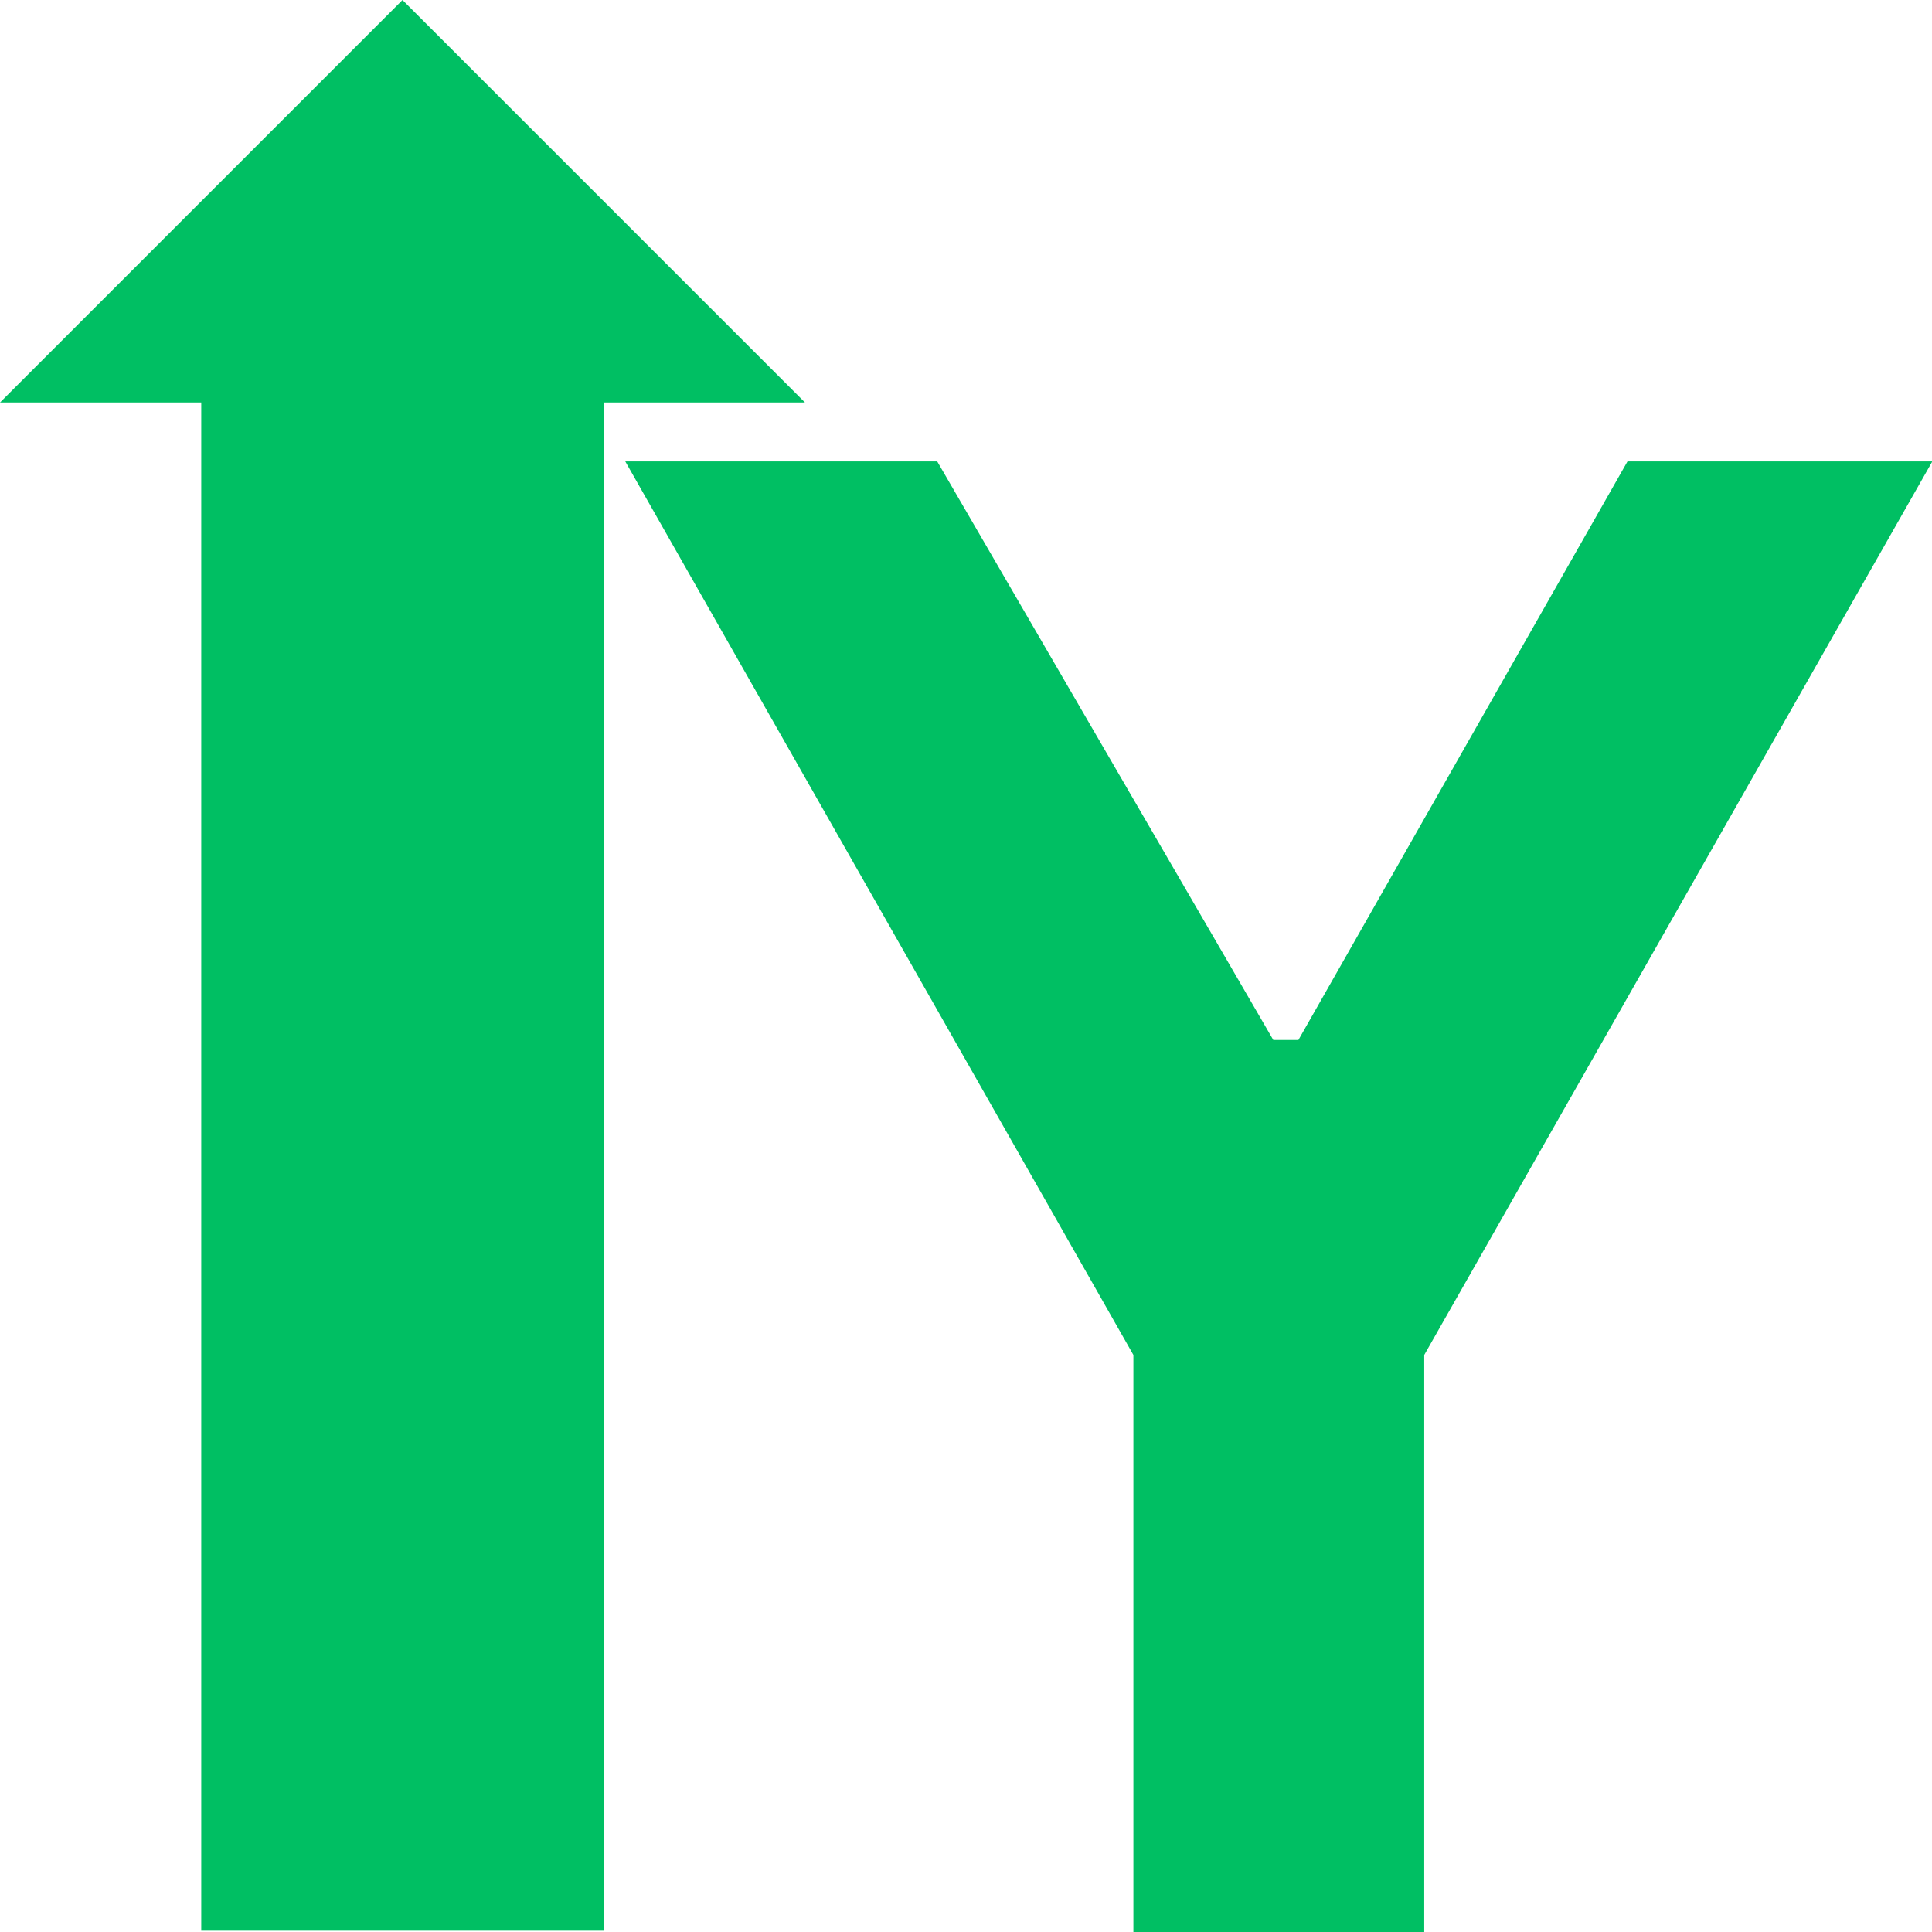
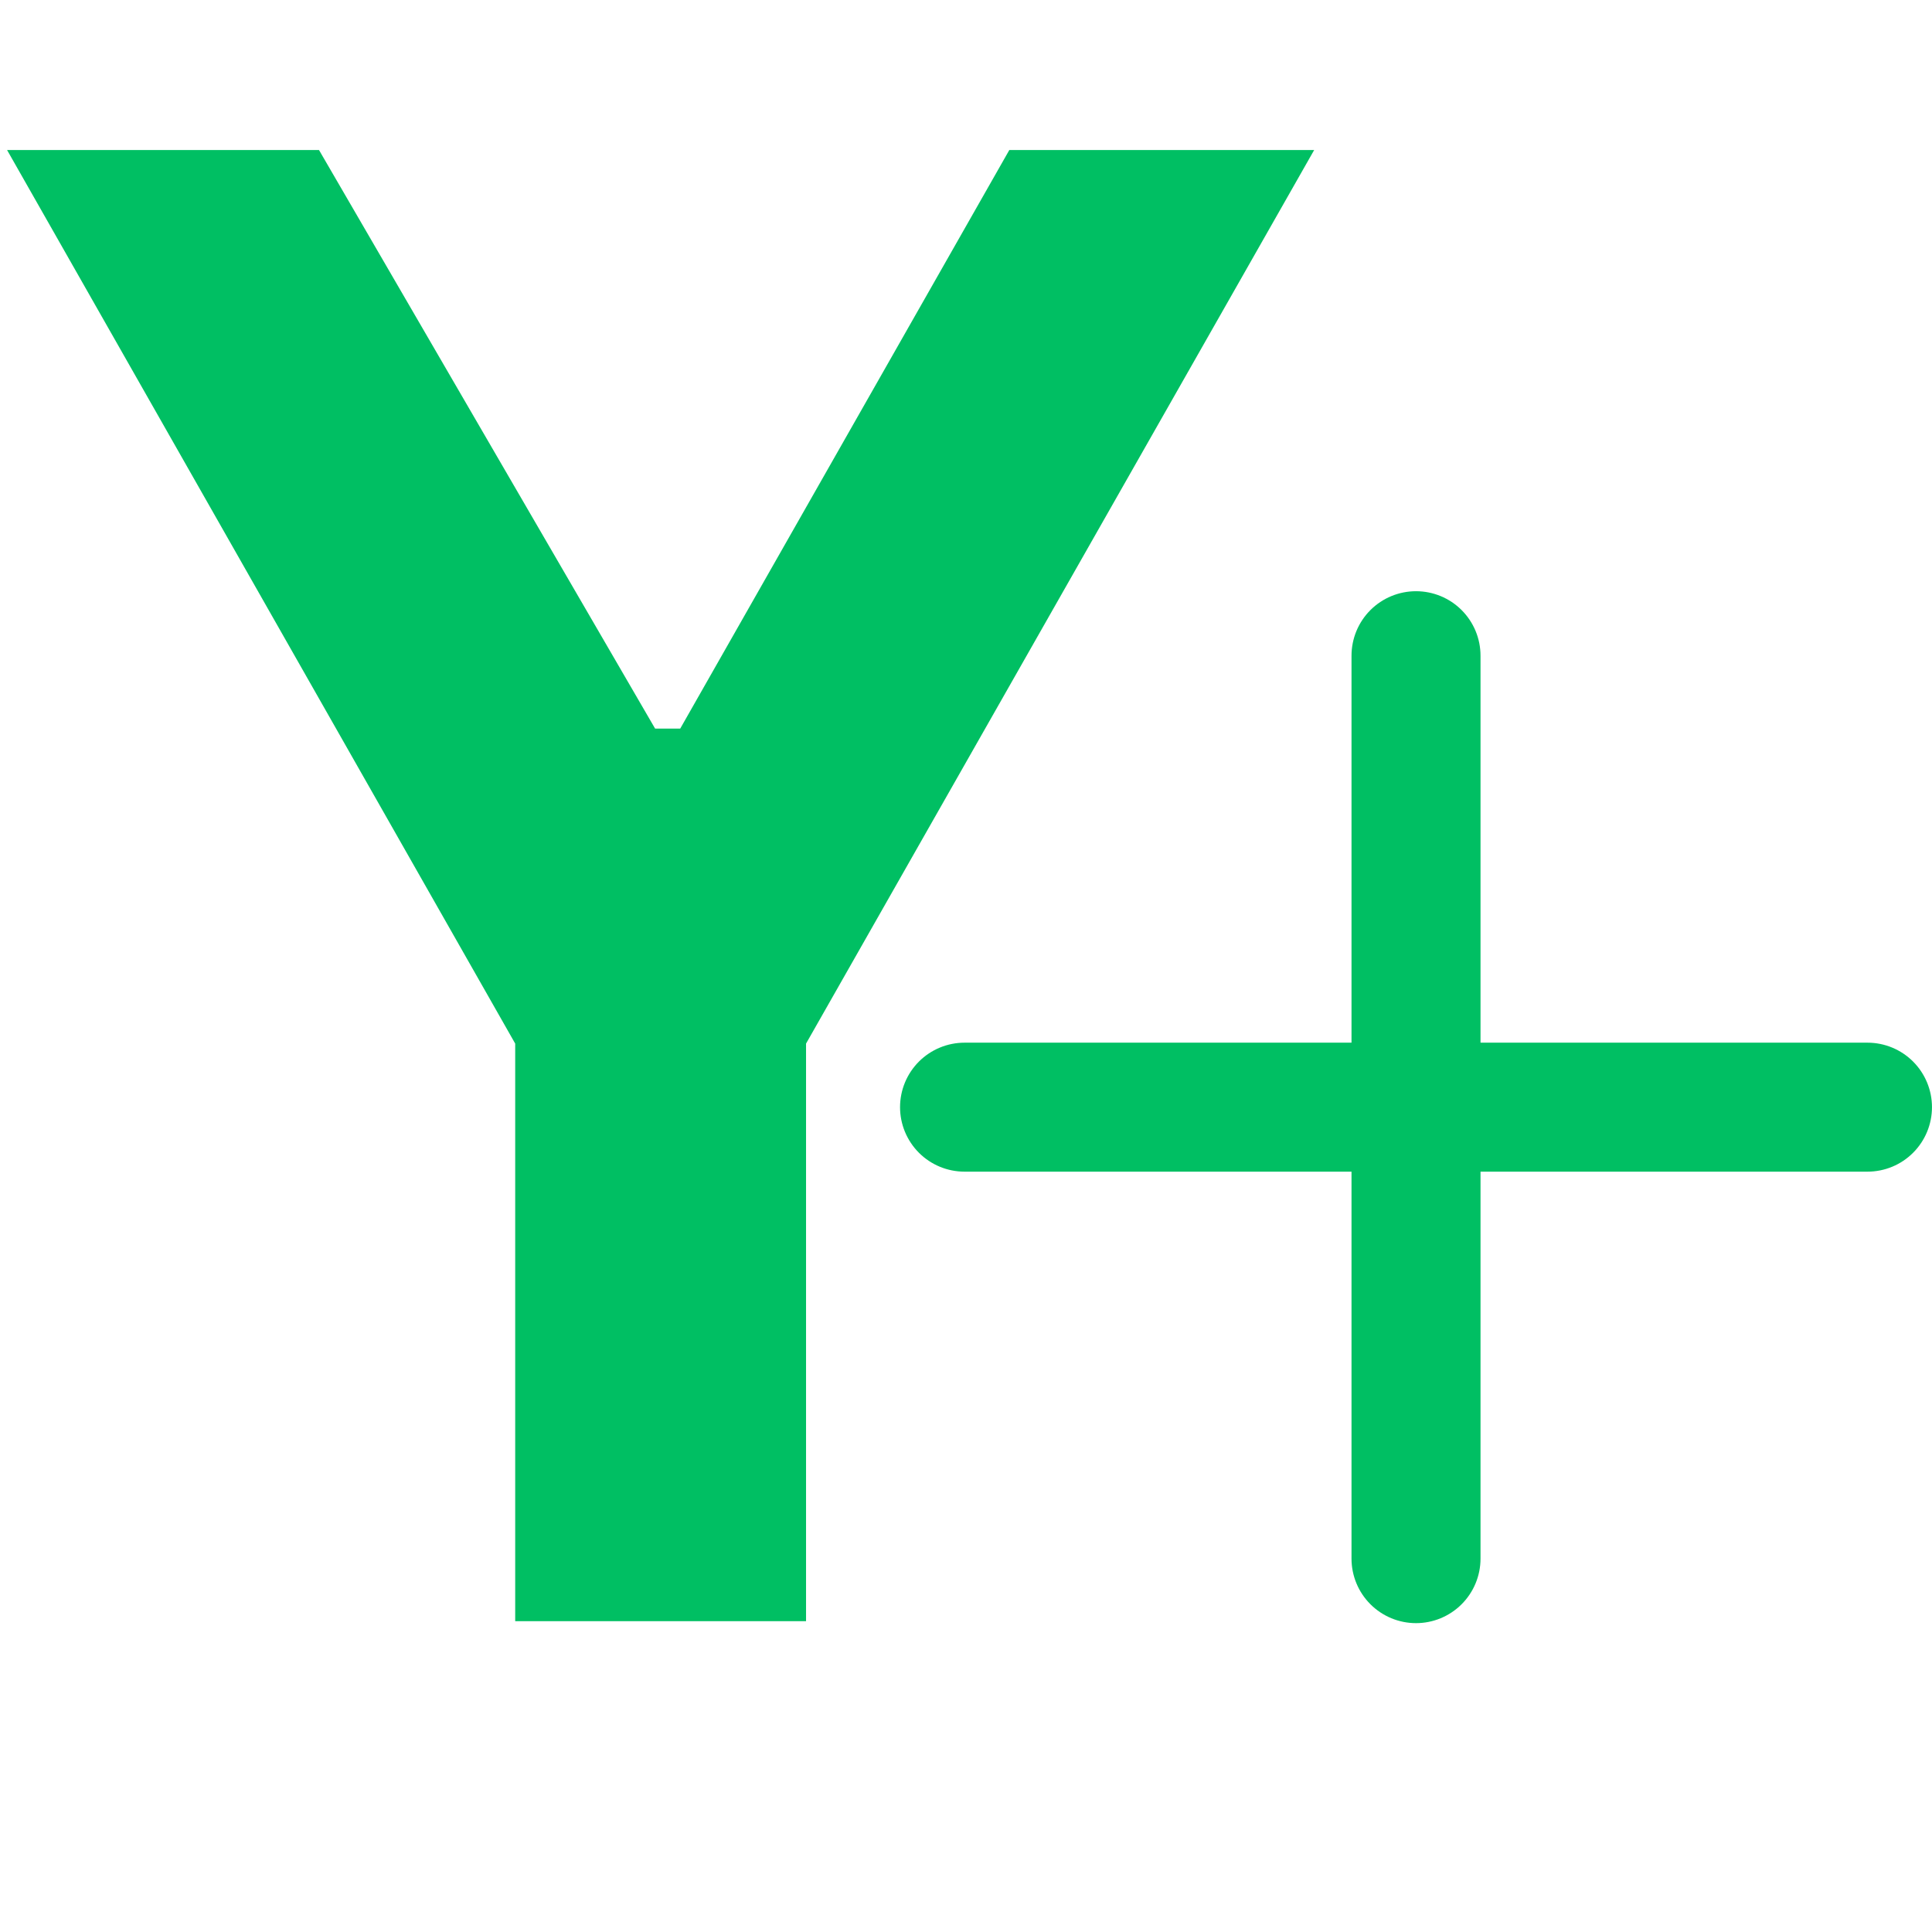
<svg xmlns="http://www.w3.org/2000/svg" width="500" zoomAndPan="magnify" viewBox="0 0 375 375" height="500" preserveAspectRatio="xMidYMid meet" version="1.0">
  <defs>
    <g />
-     <clipPath id="d7b72897d5">
-       <path d="M 0 0 L 156.246 0 L 156.246 375 L 0 375 Z M 0 0 " clip-rule="nonzero" />
-     </clipPath>
-     <clipPath id="ea948e921e">
-       <path d="M 78.125 0 L 0 78.125 L 39.062 78.125 L 39.062 375 L 117.184 375 L 117.184 78.125 L 156.246 78.125 Z M 78.125 0 " clip-rule="nonzero" />
+     <clipPath id="25fbac767c">
+       <path d="M 174.699 114.754 L 374.949 114.754 L 374.949 315.004 L 174.699 315.004 Z M 174.699 114.754 " clip-rule="nonzero" />
    </clipPath>
  </defs>
-   <g clip-path="url(#d7b72897d5)">
-     <g clip-path="url(#ea948e921e)">
-       <path fill="#00bf63" d="M 0 0 L 156.246 0 L 156.246 374.746 L 0 374.746 Z M 0 0 " fill-opacity="1" fill-rule="nonzero" />
-     </g>
-   </g>
  <g fill="#00bf63" fill-opacity="1">
-     <g transform="translate(119.9904, 375.1058)">
+     <g transform="translate(0.0000045, 314.6703)">
      <g>
        <path d="M 156.453 0 L 100 0 L 100 -112.109 L 1.375 -285.547 L 61.922 -285.547 L 127.156 -173.25 L 132.031 -173.25 L 195.906 -285.547 L 255.078 -285.547 L 156.453 -112.109 Z M 156.453 0 " />
      </g>
    </g>
  </g>
+   <g clip-path="url(#25fbac767c)">
+     <path fill="#00bf63" d="M 362.477 202.383 L 287.367 202.383 L 287.367 127.27 C 287.367 123.949 286.047 120.766 283.699 118.418 C 281.352 116.07 278.168 114.754 274.848 114.754 C 271.527 114.754 268.344 116.07 265.996 118.418 C 263.648 120.766 262.328 123.949 262.328 127.27 L 262.328 202.383 L 187.219 202.383 C 183.898 202.383 180.715 203.703 178.367 206.047 C 176.02 208.395 174.699 211.582 174.699 214.902 C 174.699 218.219 176.02 221.406 178.367 223.754 C 180.715 226.102 183.898 227.418 187.219 227.418 L 262.328 227.418 L 262.328 302.531 C 262.328 305.852 263.648 309.035 265.996 311.383 C 268.344 313.73 271.527 315.051 274.848 315.051 C 278.168 315.051 281.352 313.73 283.699 311.383 C 286.047 309.035 287.367 305.852 287.367 302.531 L 287.367 227.418 L 362.477 227.418 C 365.797 227.418 368.984 226.102 371.328 223.754 C 373.676 221.406 374.996 218.219 374.996 214.902 C 374.996 211.582 373.676 208.395 371.328 206.047 C 368.984 203.703 365.797 202.383 362.477 202.383 Z M 362.477 202.383 " fill-opacity="1" fill-rule="nonzero" />
+   </g>
</svg>
